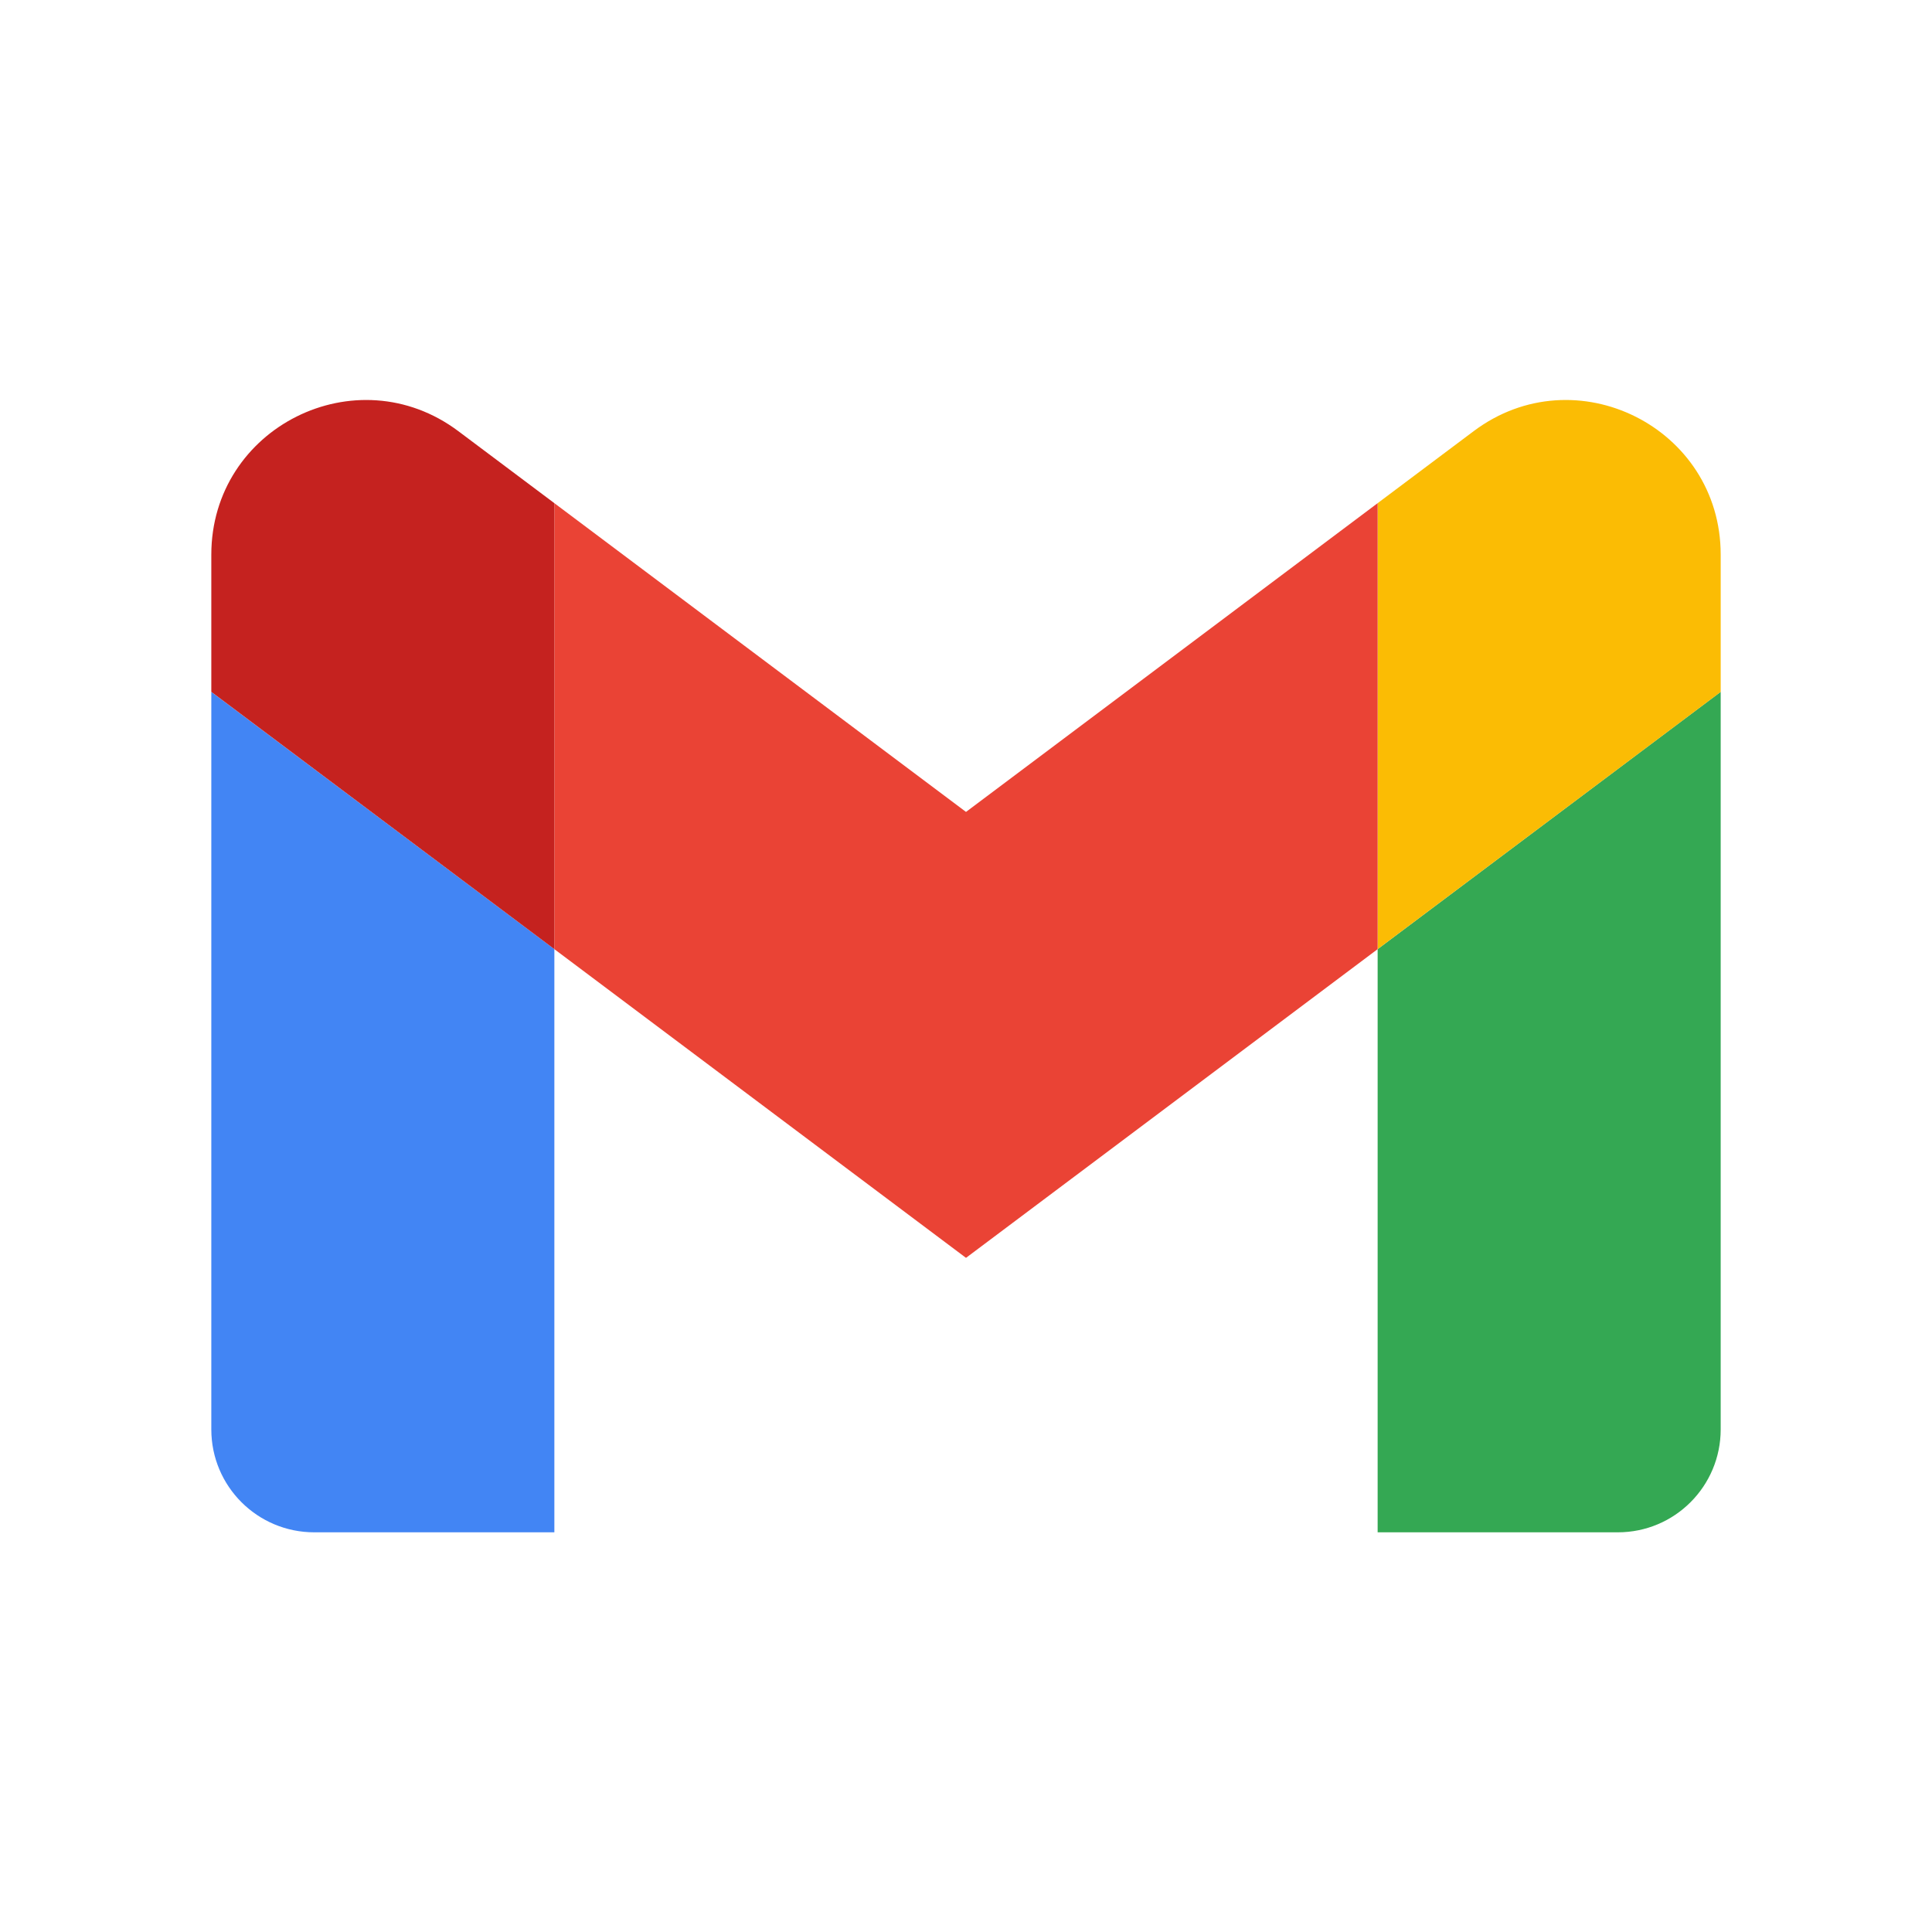
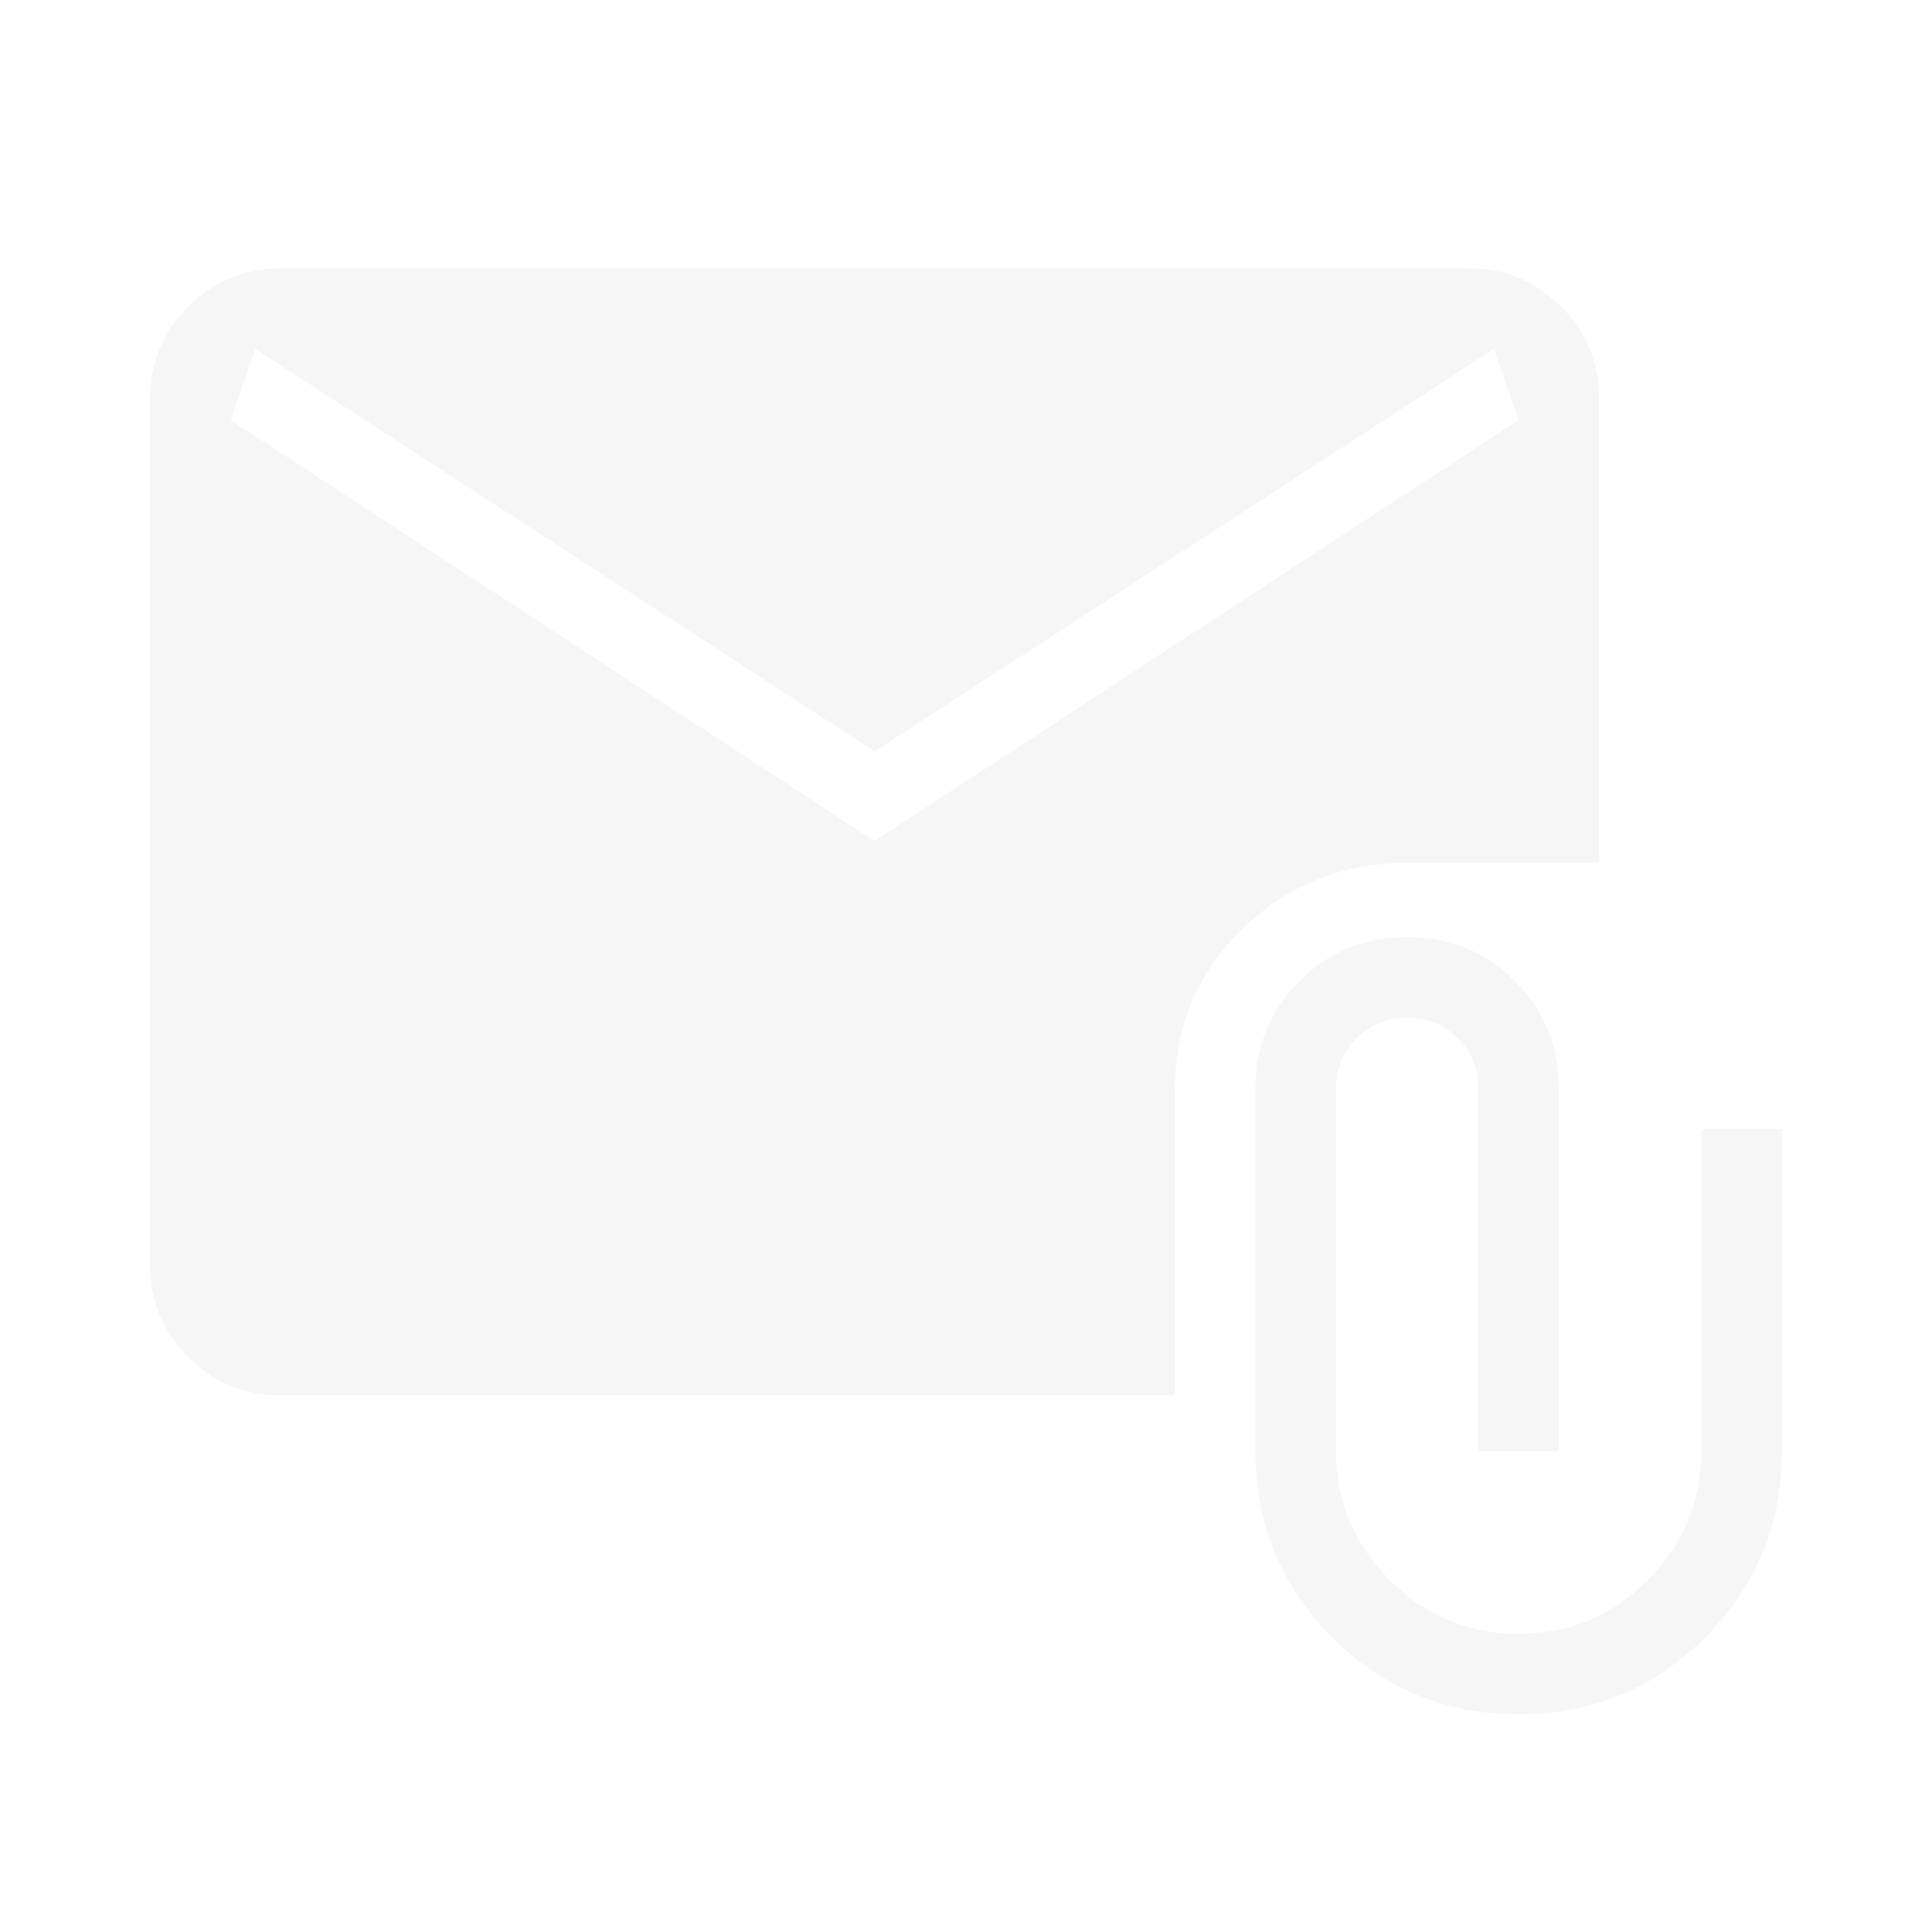
- <svg xmlns="http://www.w3.org/2000/svg" width="32" height="32" viewBox="0 0 32 32" fill="none">
-   <path d="M5.205 25.38H9.182V15.721L3.5 11.46V23.675C3.5 24.619 4.264 25.38 5.205 25.38Z" fill="#4285F4" />
-   <path d="M22.818 25.38H26.796C27.739 25.38 28.5 24.616 28.5 23.675V11.459L22.818 15.721" fill="#34A853" />
-   <path d="M22.818 8.334V15.721L28.5 11.46V9.186C28.5 7.079 26.094 5.877 24.409 7.141" fill="#FBBC04" />
-   <path d="M9.182 15.721V8.334L16 13.448L22.818 8.334V15.721L16 20.834" fill="#EA4335" />
-   <path d="M3.5 9.187V11.459L9.182 15.721V8.334L7.591 7.141C5.903 5.877 3.5 7.079 3.5 9.187Z" fill="#C5221F" />
+ <svg xmlns="http://www.w3.org/2000/svg" width="36" height="36" viewBox="0 0 36 36" fill="none">
+   <path d="M28.297 31.943C26.936 31.943 25.779 31.466 24.825 30.512C23.871 29.558 23.394 28.4 23.394 27.038V20.288C23.394 19.497 23.668 18.828 24.215 18.281C24.761 17.735 25.43 17.462 26.221 17.462C27.012 17.462 27.681 17.735 28.229 18.281C28.774 18.828 29.047 19.497 29.047 20.288V27.038H27.547V20.288C27.547 19.915 27.42 19.601 27.165 19.345C26.909 19.09 26.594 18.962 26.22 18.962C25.846 18.962 25.532 19.09 25.278 19.345C25.022 19.601 24.894 19.916 24.894 20.29V27.04C24.894 27.974 25.228 28.776 25.896 29.442C26.563 30.11 27.365 30.443 28.302 30.443C29.24 30.443 30.041 30.11 30.705 29.442C31.37 28.776 31.703 27.974 31.703 27.038V21.038H33.203V27.038C33.203 28.4 32.725 29.558 31.771 30.512C30.817 31.466 29.66 31.943 28.297 31.943ZM5.221 26C4.554 26 3.984 25.762 3.51 25.288C3.035 24.814 2.797 24.244 2.797 23.578V7.423C2.797 6.756 3.035 6.186 3.51 5.713C3.984 5.237 4.554 5 5.22 5H27.375C28.041 5 28.611 5.237 29.085 5.713C29.56 6.186 29.797 6.756 29.797 7.423V16.078H26.221C25.026 16.078 24.006 16.484 23.162 17.297C22.317 18.111 21.894 19.108 21.894 20.288V26H5.221ZM16.297 15.672L28.297 7.827L27.837 6.5L16.297 14L4.759 6.5L4.297 7.827L16.297 15.672Z" fill="#F6F6F6" />
</svg>
